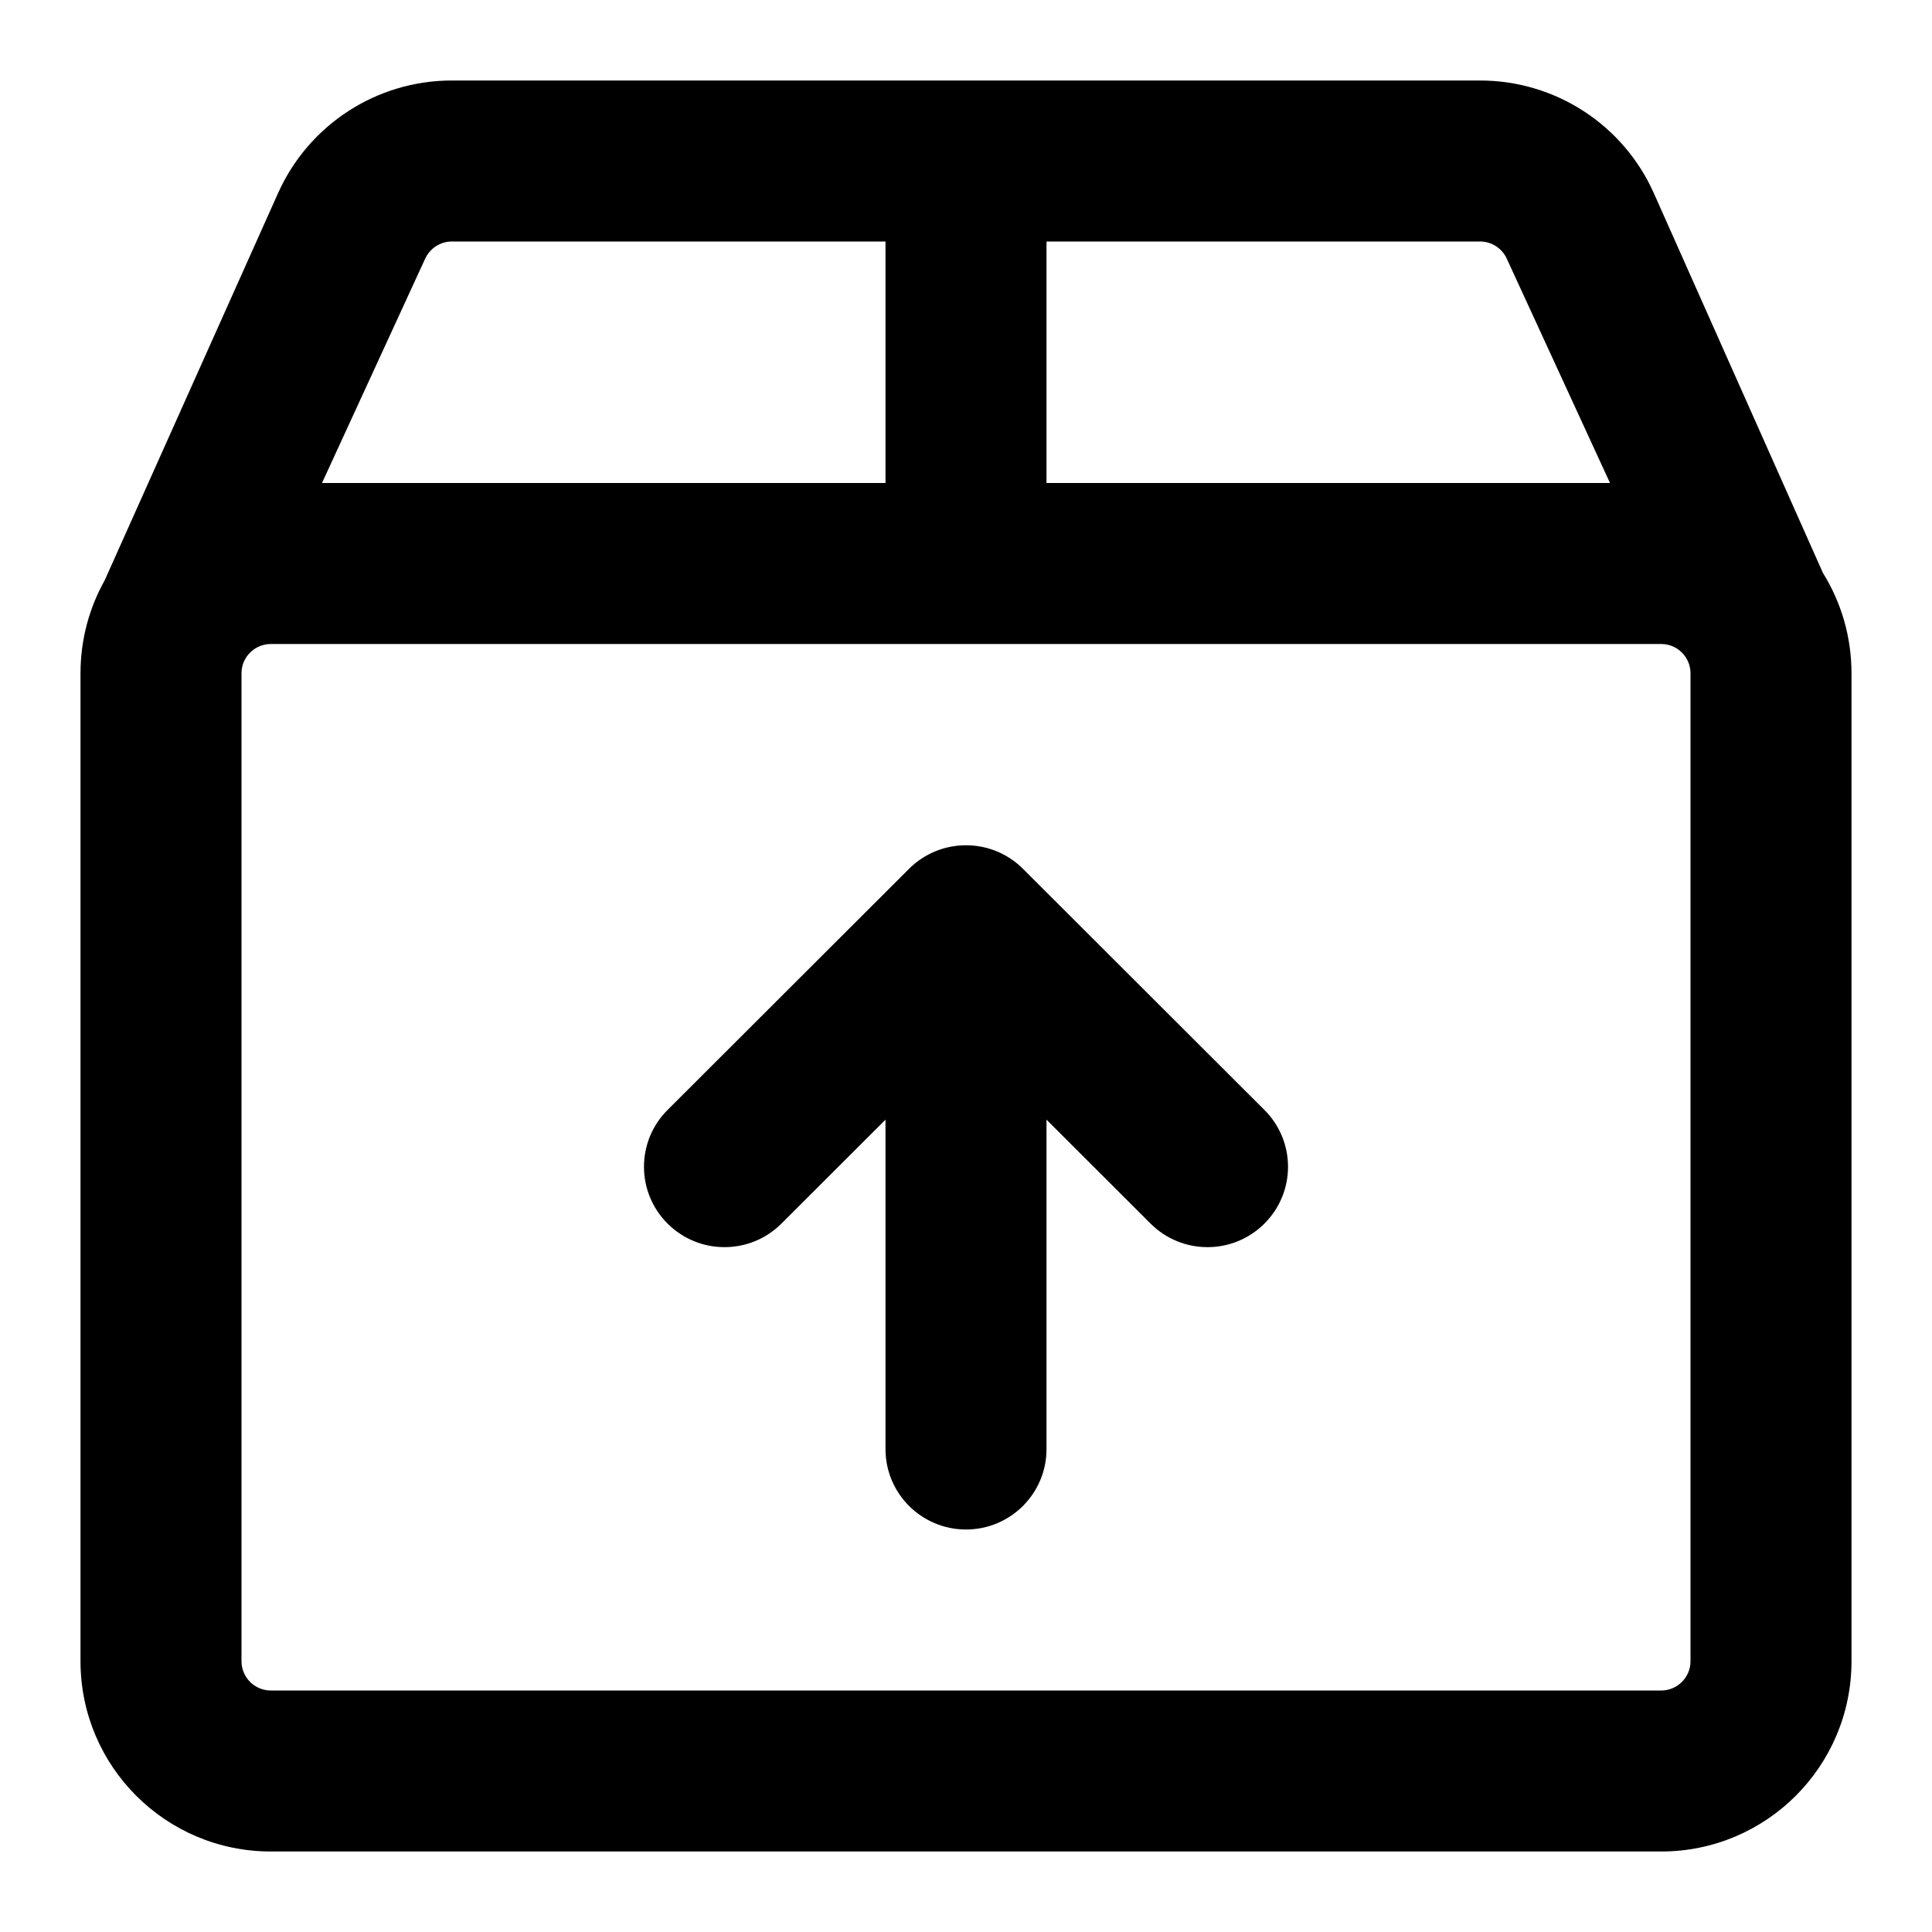
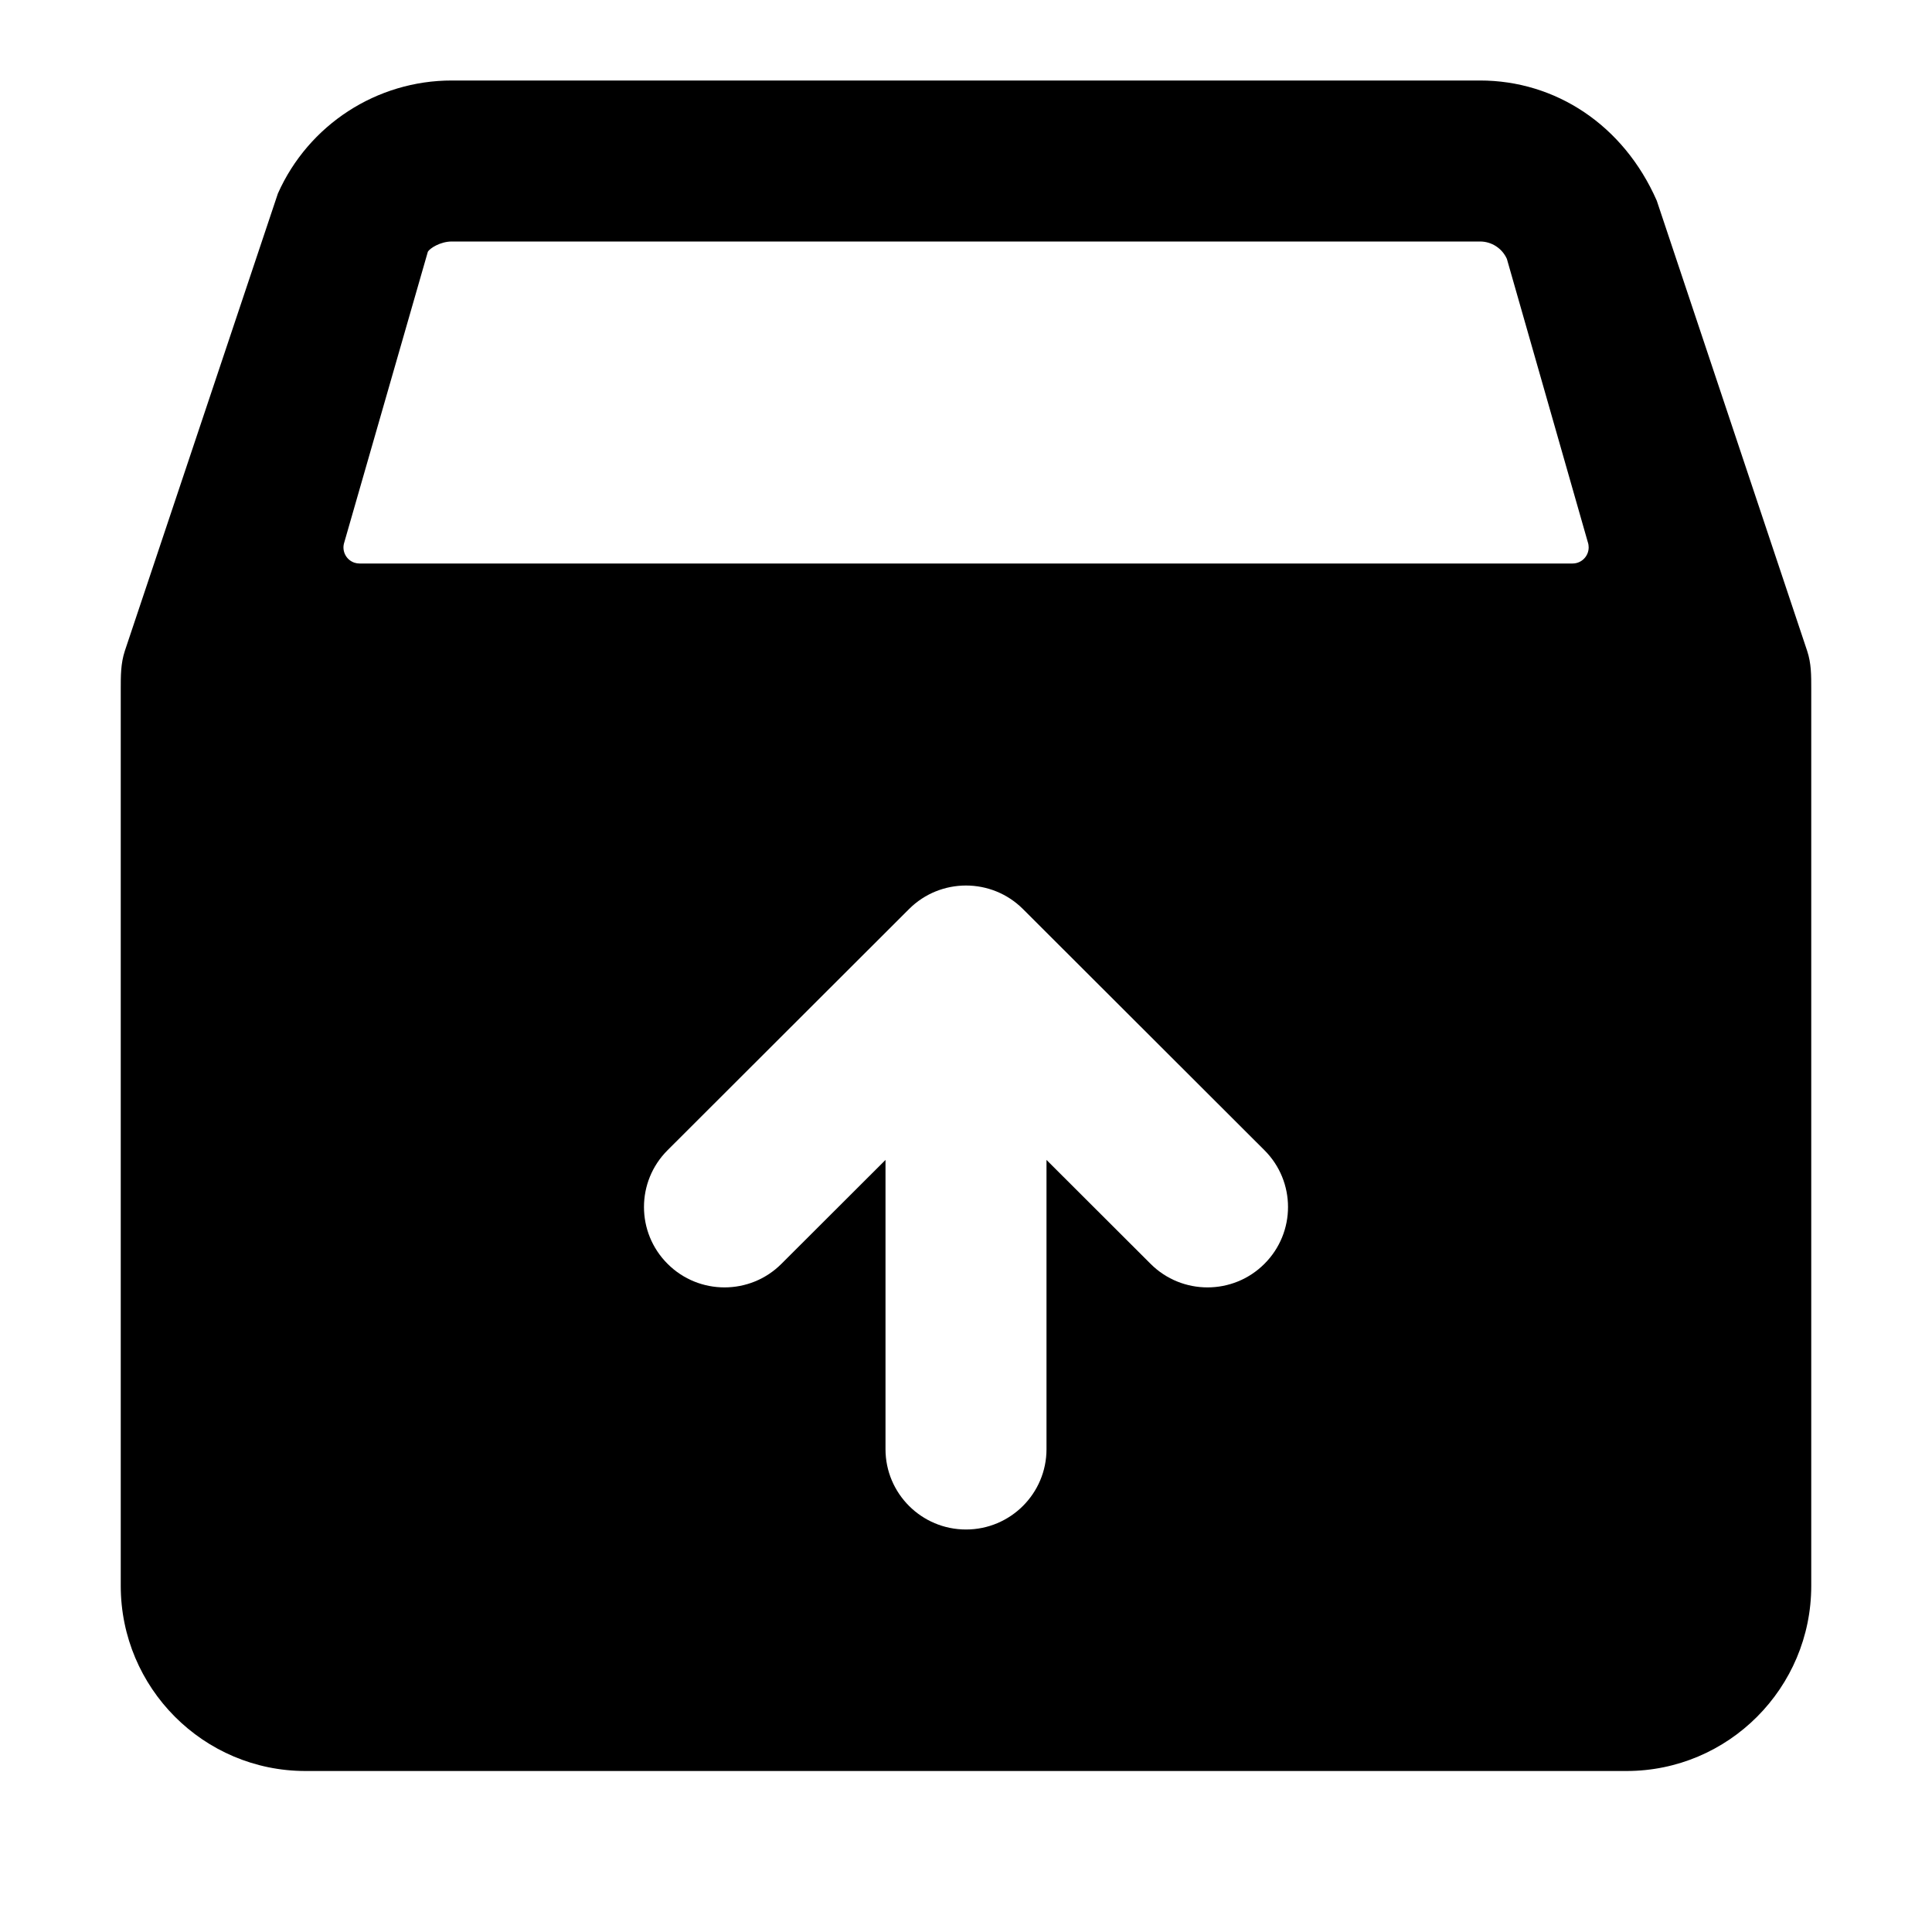
<svg xmlns="http://www.w3.org/2000/svg" width="24" height="24" viewBox="0 0 24 24">
-   <path d="M13,13.909 L13,18.002 C13,18.553 12.552,19 12,19 C11.448,19 11,18.553 11,18.002 L11,13.909 L9.707,15.2 C9.317,15.59 8.683,15.59 8.293,15.2 C7.902,14.81 7.902,14.178 8.293,13.788 L11.293,10.792 C11.683,10.403 12.317,10.403 12.707,10.792 L15.707,13.788 C16.098,14.178 16.098,14.81 15.707,15.2 C15.317,15.59 14.683,15.59 14.293,15.2 L13,13.909 Z M11,3 L5.613,3 C5.469,3 5.339,3.085 5.279,3.219 L4,6 L11,6 L11,3 Z M20,6 L18.719,3.216 C18.66,3.085 18.53,3 18.386,3 L13,3 L13,6 L20,6 Z M1.3,7.21 L3.452,2.404 C3.832,1.55 4.68,0.999 5.614,1 L18.386,1 C19.321,1 20.167,1.55 20.546,2.403 L22.645,7.117 C22.87,7.479 23,7.906 23,8.364 L23,20.636 C23,21.942 21.942,23 20.636,23 L3.364,23 C2.058,23 1,21.942 1,20.636 L1,8.364 C1,7.945 1.109,7.551 1.3,7.21 Z M3,8.364 L3,20.636 C3,20.837 3.163,21 3.364,21 L20.636,21 C20.837,21 21,20.837 21,20.636 L21,8.364 C21,8.292 20.979,8.225 20.943,8.169 C20.939,8.163 20.935,8.157 20.931,8.151 C20.865,8.059 20.758,8 20.636,8 L3.364,8 C3.24,8 3.131,8.062 3.065,8.156 C3.055,8.174 3.045,8.192 3.034,8.209 C3.012,8.256 3,8.308 3,8.364 Z" />
+   <path d="M19.535,7 C19.646,7 19.735,6.91 19.735,6.8 C19.735,6.779 19.732,6.757 19.725,6.737 L18.719,3.216 C18.66,3.085 18.53,3 18.386,3 L5.613,3 C5.469,3 5.339,3.085 5.315,3.127 L4.277,6.737 C4.242,6.841 4.298,6.955 4.403,6.99 C4.424,6.997 4.445,7 4.466,7 L19.535,7 Z M1.5,8.558 C1.5,8.398 1.499,8.243 1.551,8.085 L3.452,2.404 C3.832,1.55 4.68,0.999 5.614,1 L18.386,1 C19.321,1 20.167,1.55 20.581,2.493 L22.449,8.085 C22.501,8.242 22.5,8.386 22.5,8.558 L22.5,19.7 C22.5,20.968 21.472,22 20.205,22 L3.795,22 C2.528,22 1.5,20.968 1.5,19.7 L1.5,8.558 Z M13,14.409 L14.293,15.7 C14.683,16.09 15.317,16.09 15.707,15.7 C16.098,15.31 16.098,14.678 15.707,14.288 L12.707,11.292 C12.317,10.903 11.683,10.903 11.293,11.292 L8.293,14.288 C7.902,14.678 7.902,15.31 8.293,15.7 C8.683,16.09 9.317,16.09 9.707,15.7 L11,14.409 L11,18.002 C11,18.553 11.448,19 12,19 C12.552,19 13,18.553 13,18.002 L13,14.409 Z" />
</svg>
